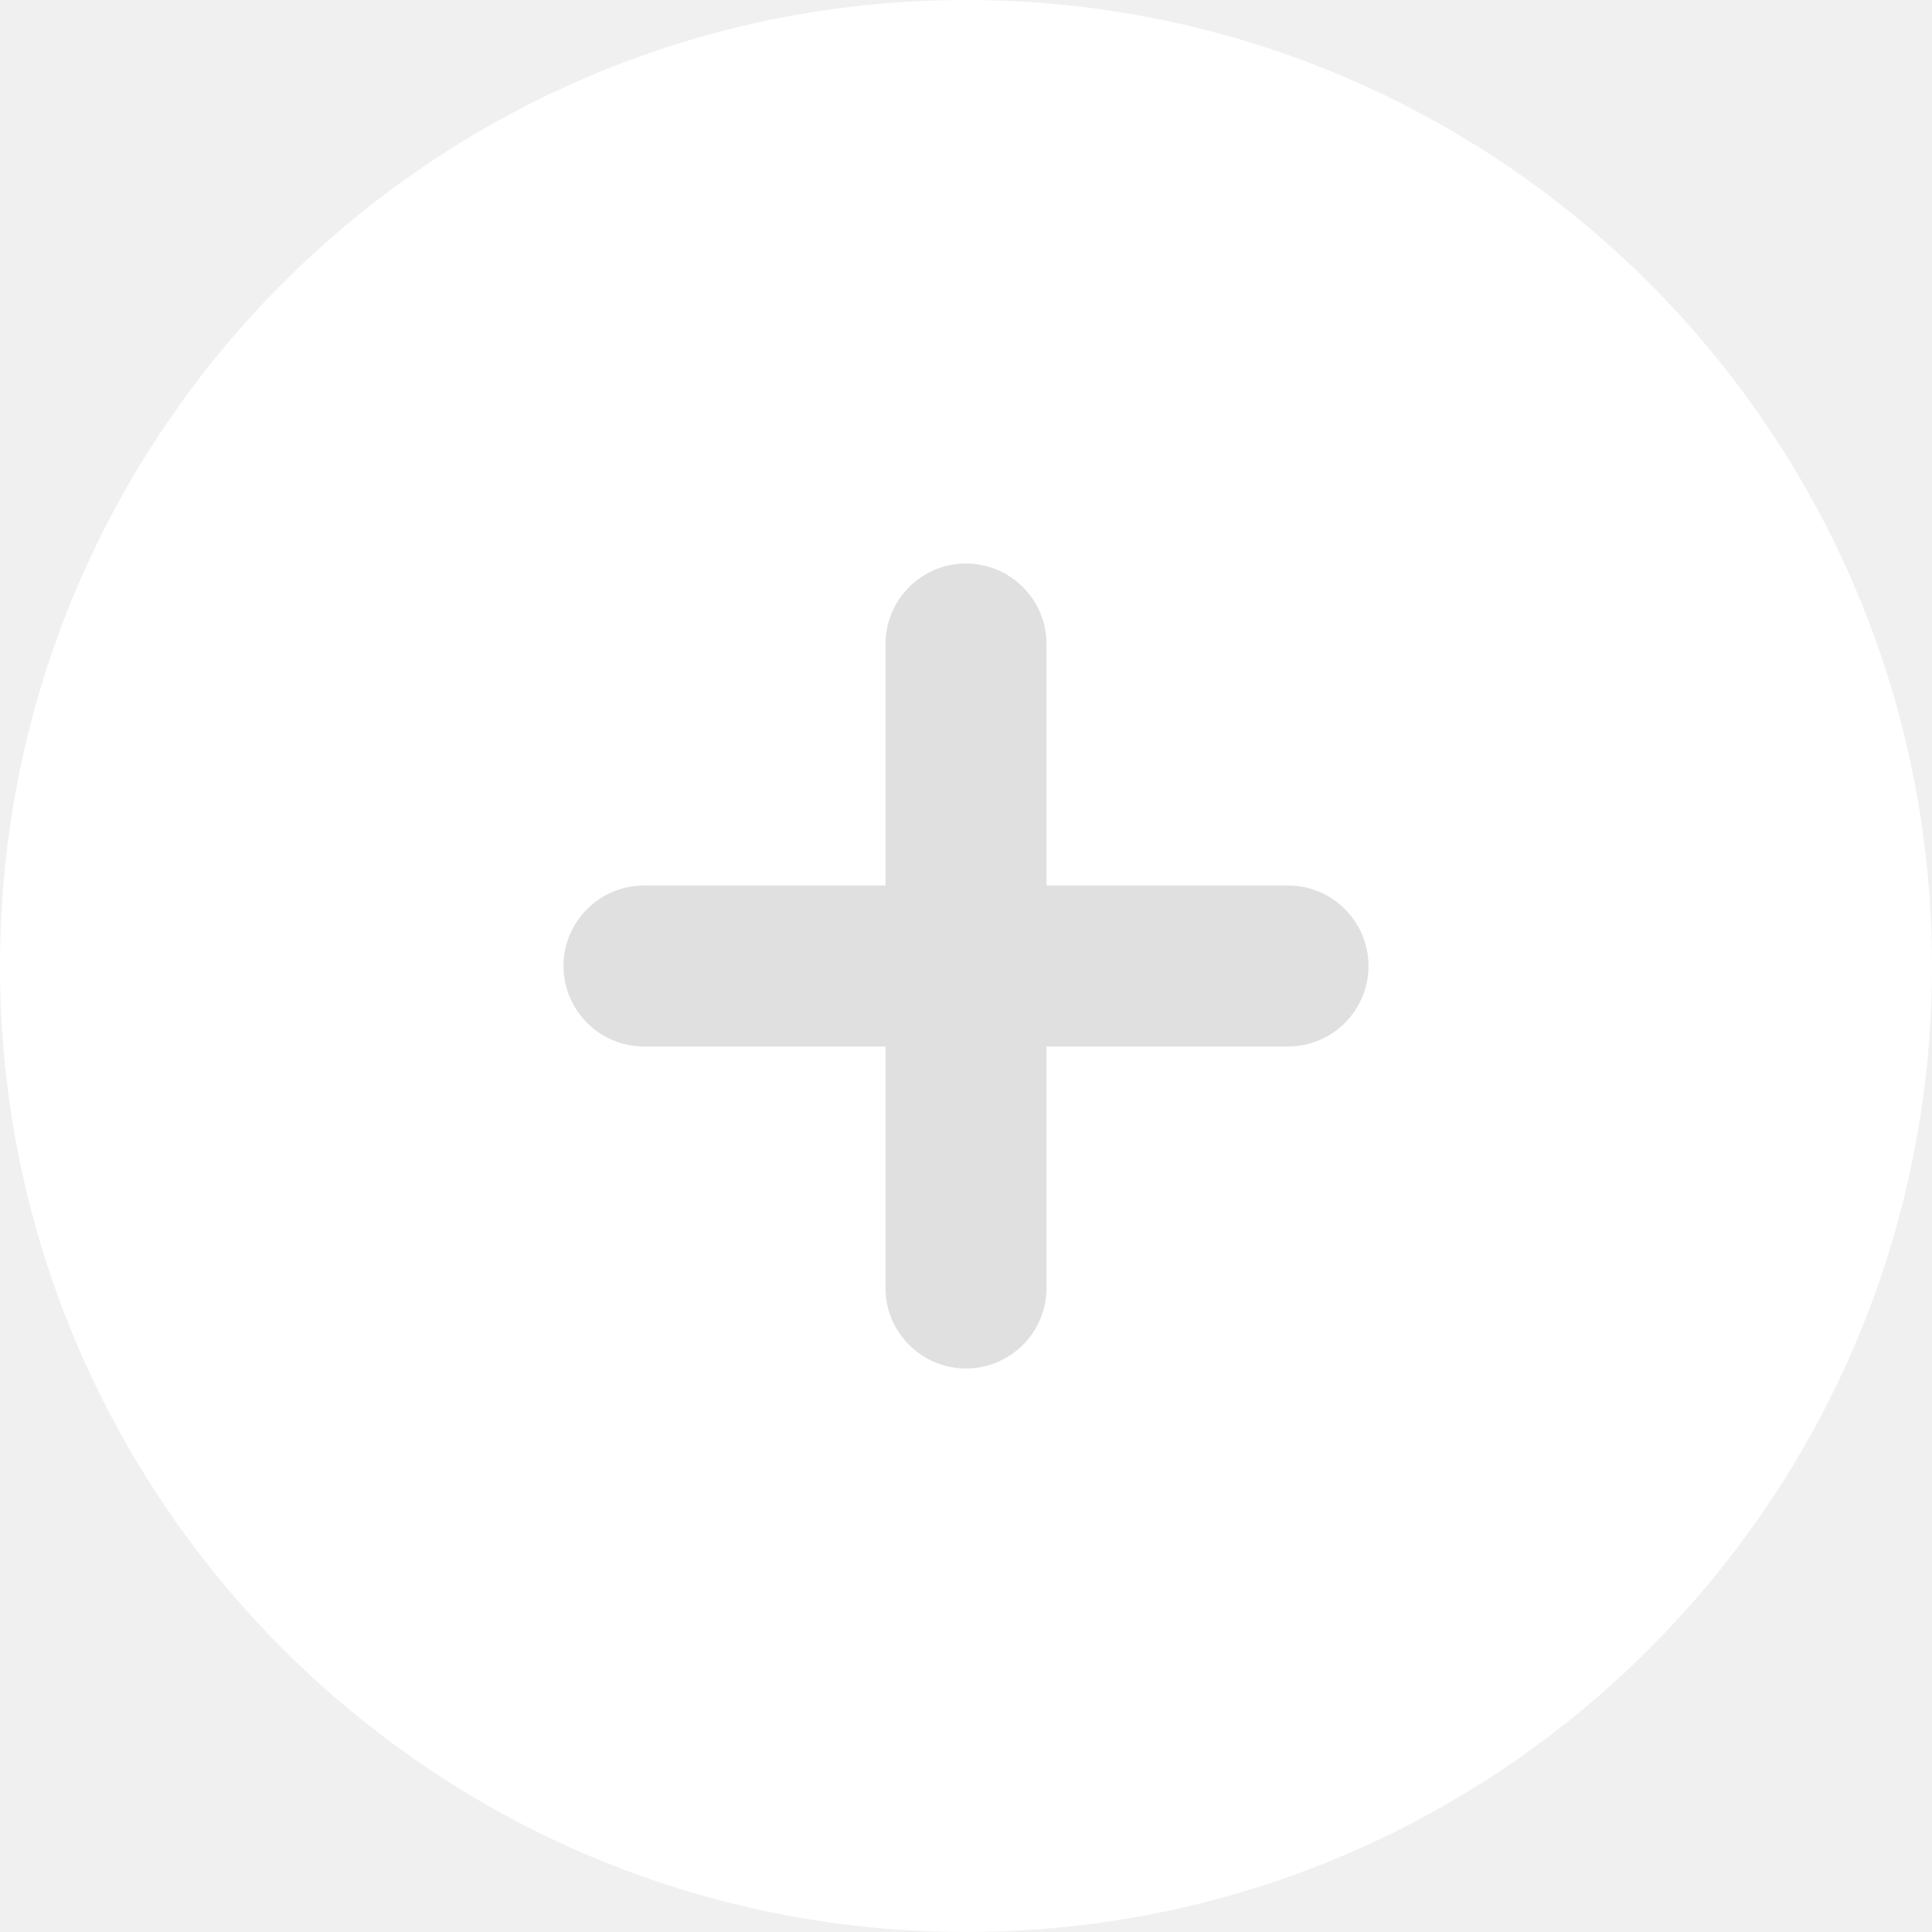
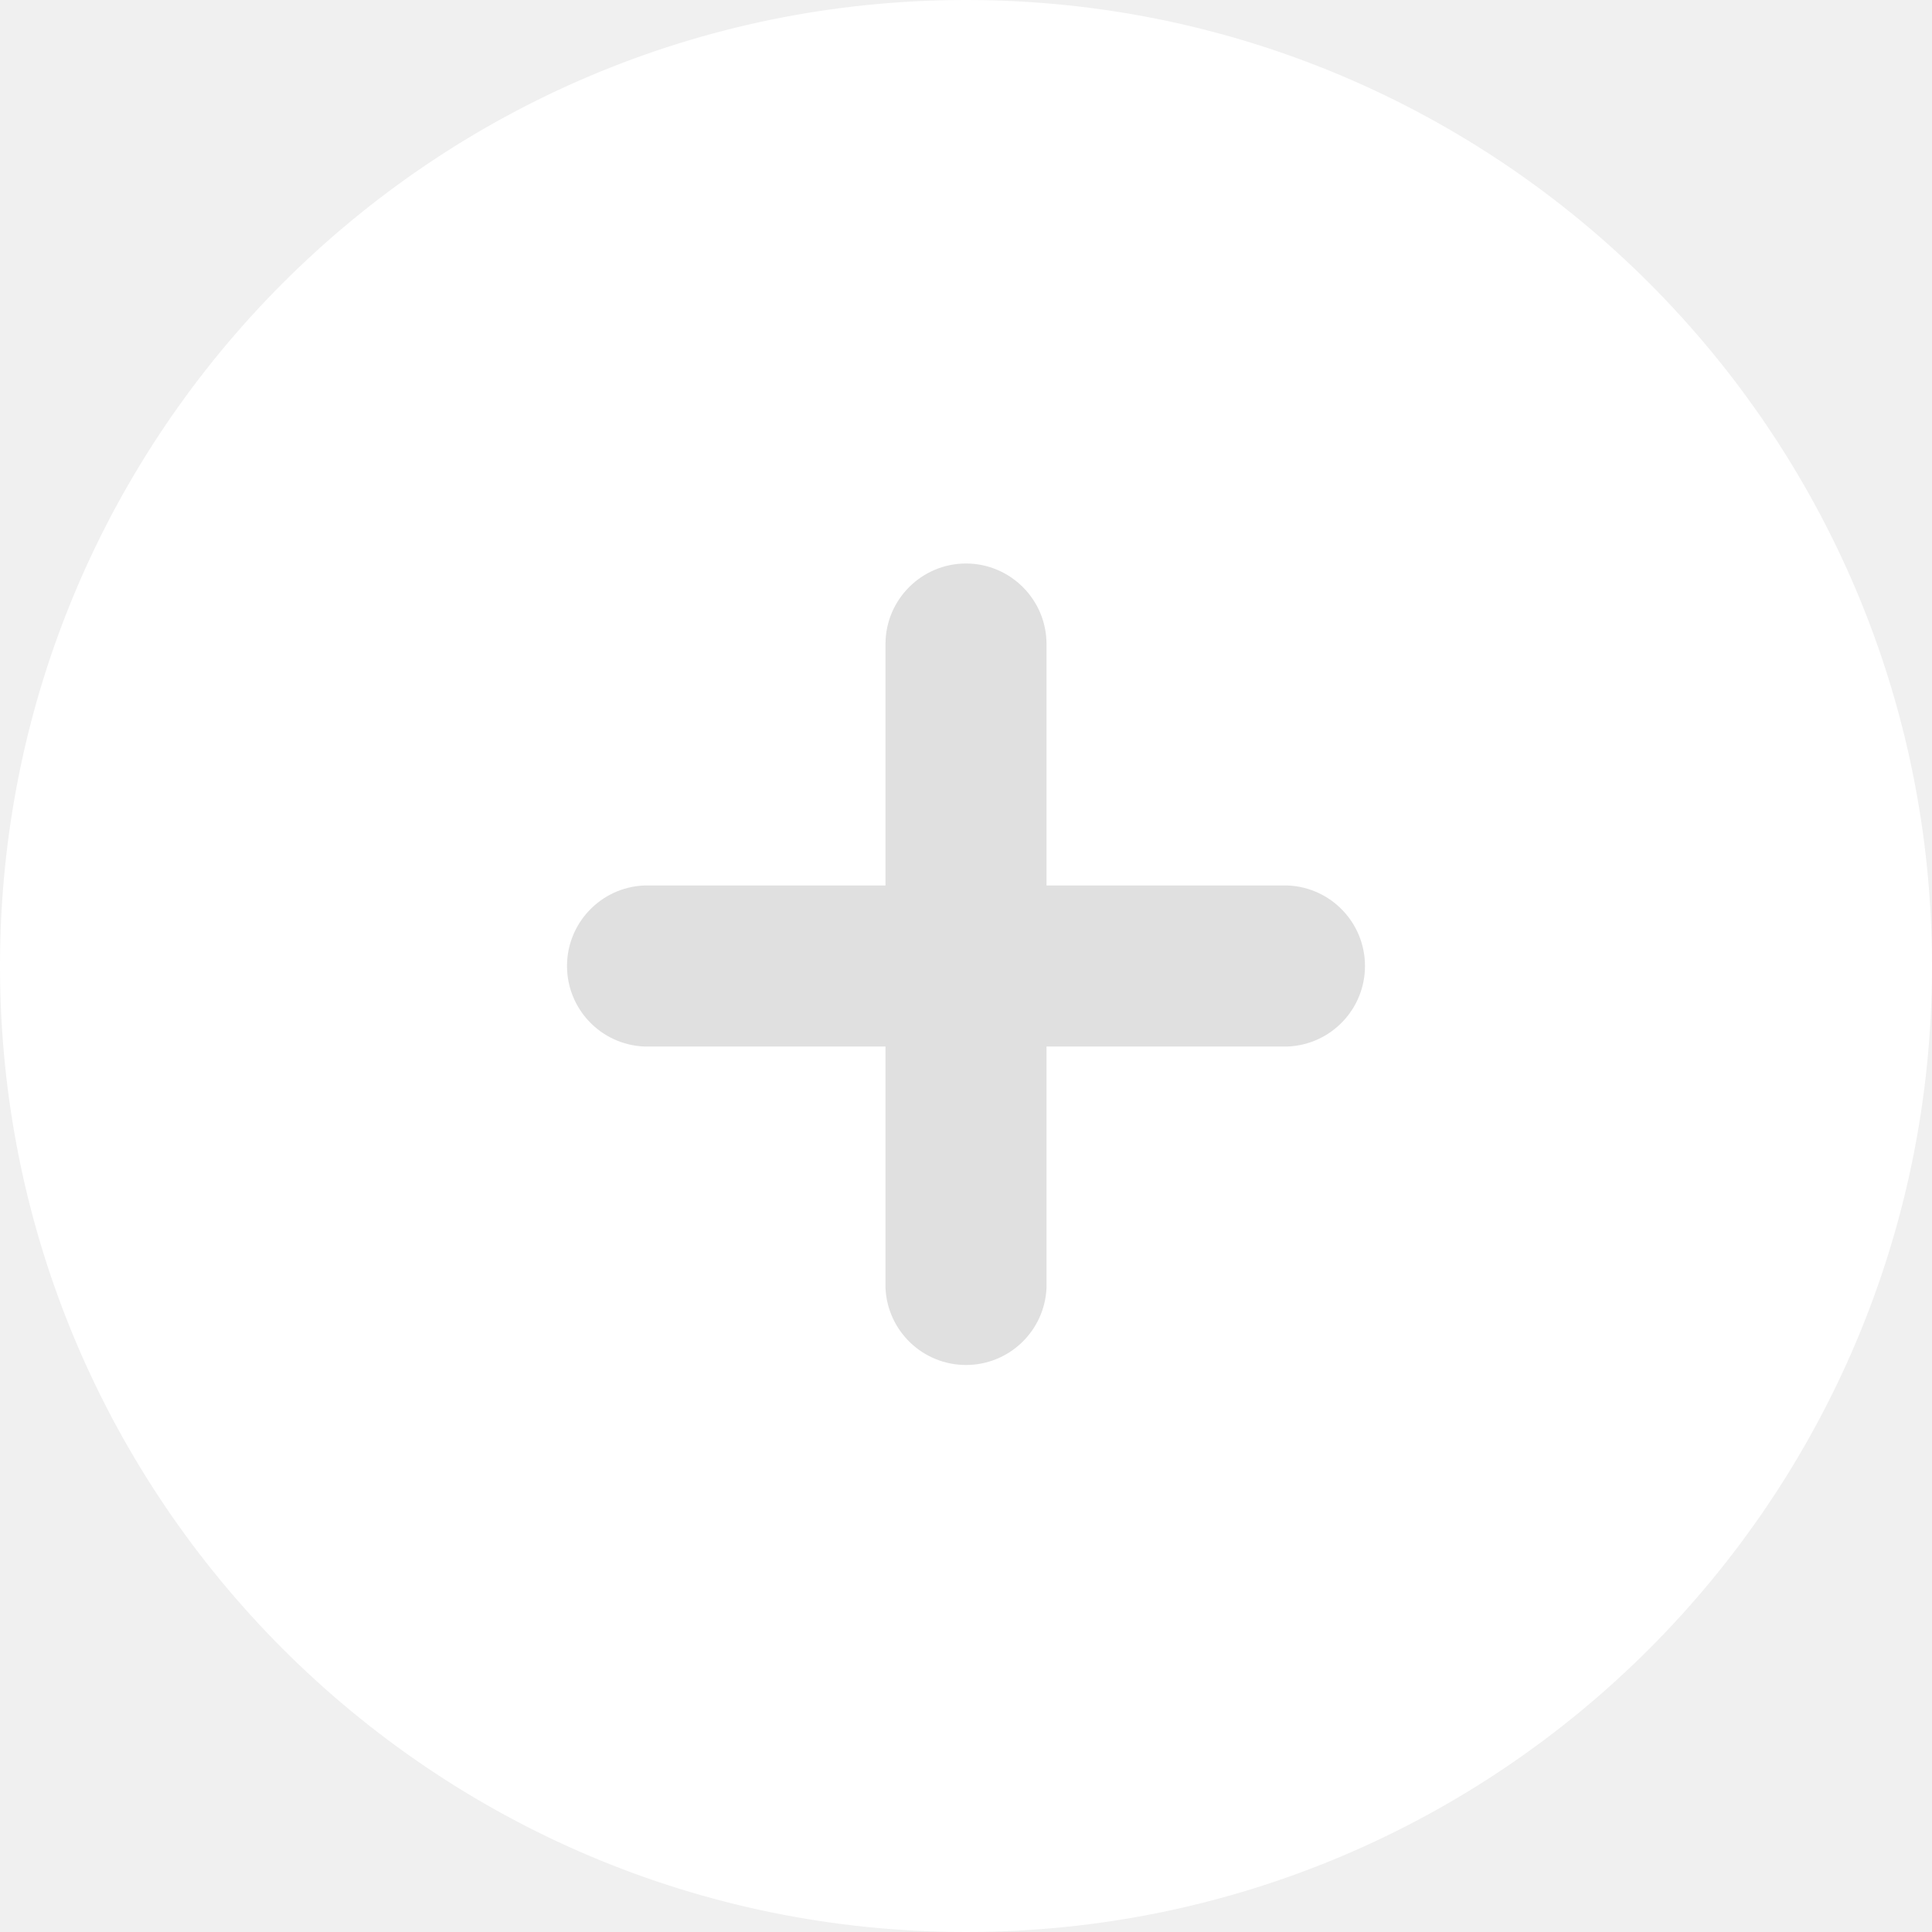
- <svg xmlns="http://www.w3.org/2000/svg" xmlns:xlink="http://www.w3.org/1999/xlink" width="24" height="24" viewBox="0 0 24 24" version="1.1">
-   <g id="Canvas" transform="translate(-1793 -5565)">
-     <g id="iconPlus">
-       <g id="Ellipse">
-         <use xlink:href="#path0_fill" transform="translate(1793 5565)" fill="#FFFFFF" />
-       </g>
-       <g id="Union">
-         <use xlink:href="#path1_fill" transform="translate(1800 5572)" fill="#E0E0E0" />
-       </g>
-     </g>
-   </g>
+ <svg xmlns="http://www.w3.org/2000/svg" xmlns:xlink="http://www.w3.org/1999/xlink" width="24" height="24">
+   <use xlink:href="#path0_fill" fill="#FFF" />
+   <use xlink:href="#path1_fill" transform="translate(7 7)" fill="#E0E0E0" />
  <defs>
-     <path id="path0_fill" d="M 24 12C 24 18.627 18.627 24 12 24C 5.373 24 0 18.627 0 12C 0 5.373 5.373 0 12 0C 18.627 0 24 5.373 24 12Z" />
-     <path id="path1_fill" fill-rule="evenodd" d="M 5 0C 4.449 0 4 0.448 4 1L 4 4L 1 4C 0.449 4 0 4.448 0 5C 0 5.552 0.449 6 1 6L 4 6L 4 9C 4 9.552 4.449 10 5 10C 5.551 10 6 9.552 6 9L 6 6L 9 6C 9.551 6 10 5.552 10 5C 10 4.448 9.551 4 9 4L 6 4L 6 1C 6 0.448 5.551 0 5 0Z" />
+     <path id="path0_fill" d="M24 12c0 6.627-5.373 12-12 12S0 18.627 0 12 5.373 0 12 0s12 5.373 12 12z" />
+     <path id="path1_fill" fill-rule="evenodd" d="M5 0c-.55 0-1 .448-1 1v3H1a1.001 1.001 0 0 0 0 2h3v3a1.001 1.001 0 0 0 2 0V6h3a1.001 1.001 0 0 0 0-2H6V1c0-.552-.45-1-1-1z" />
  </defs>
</svg>
